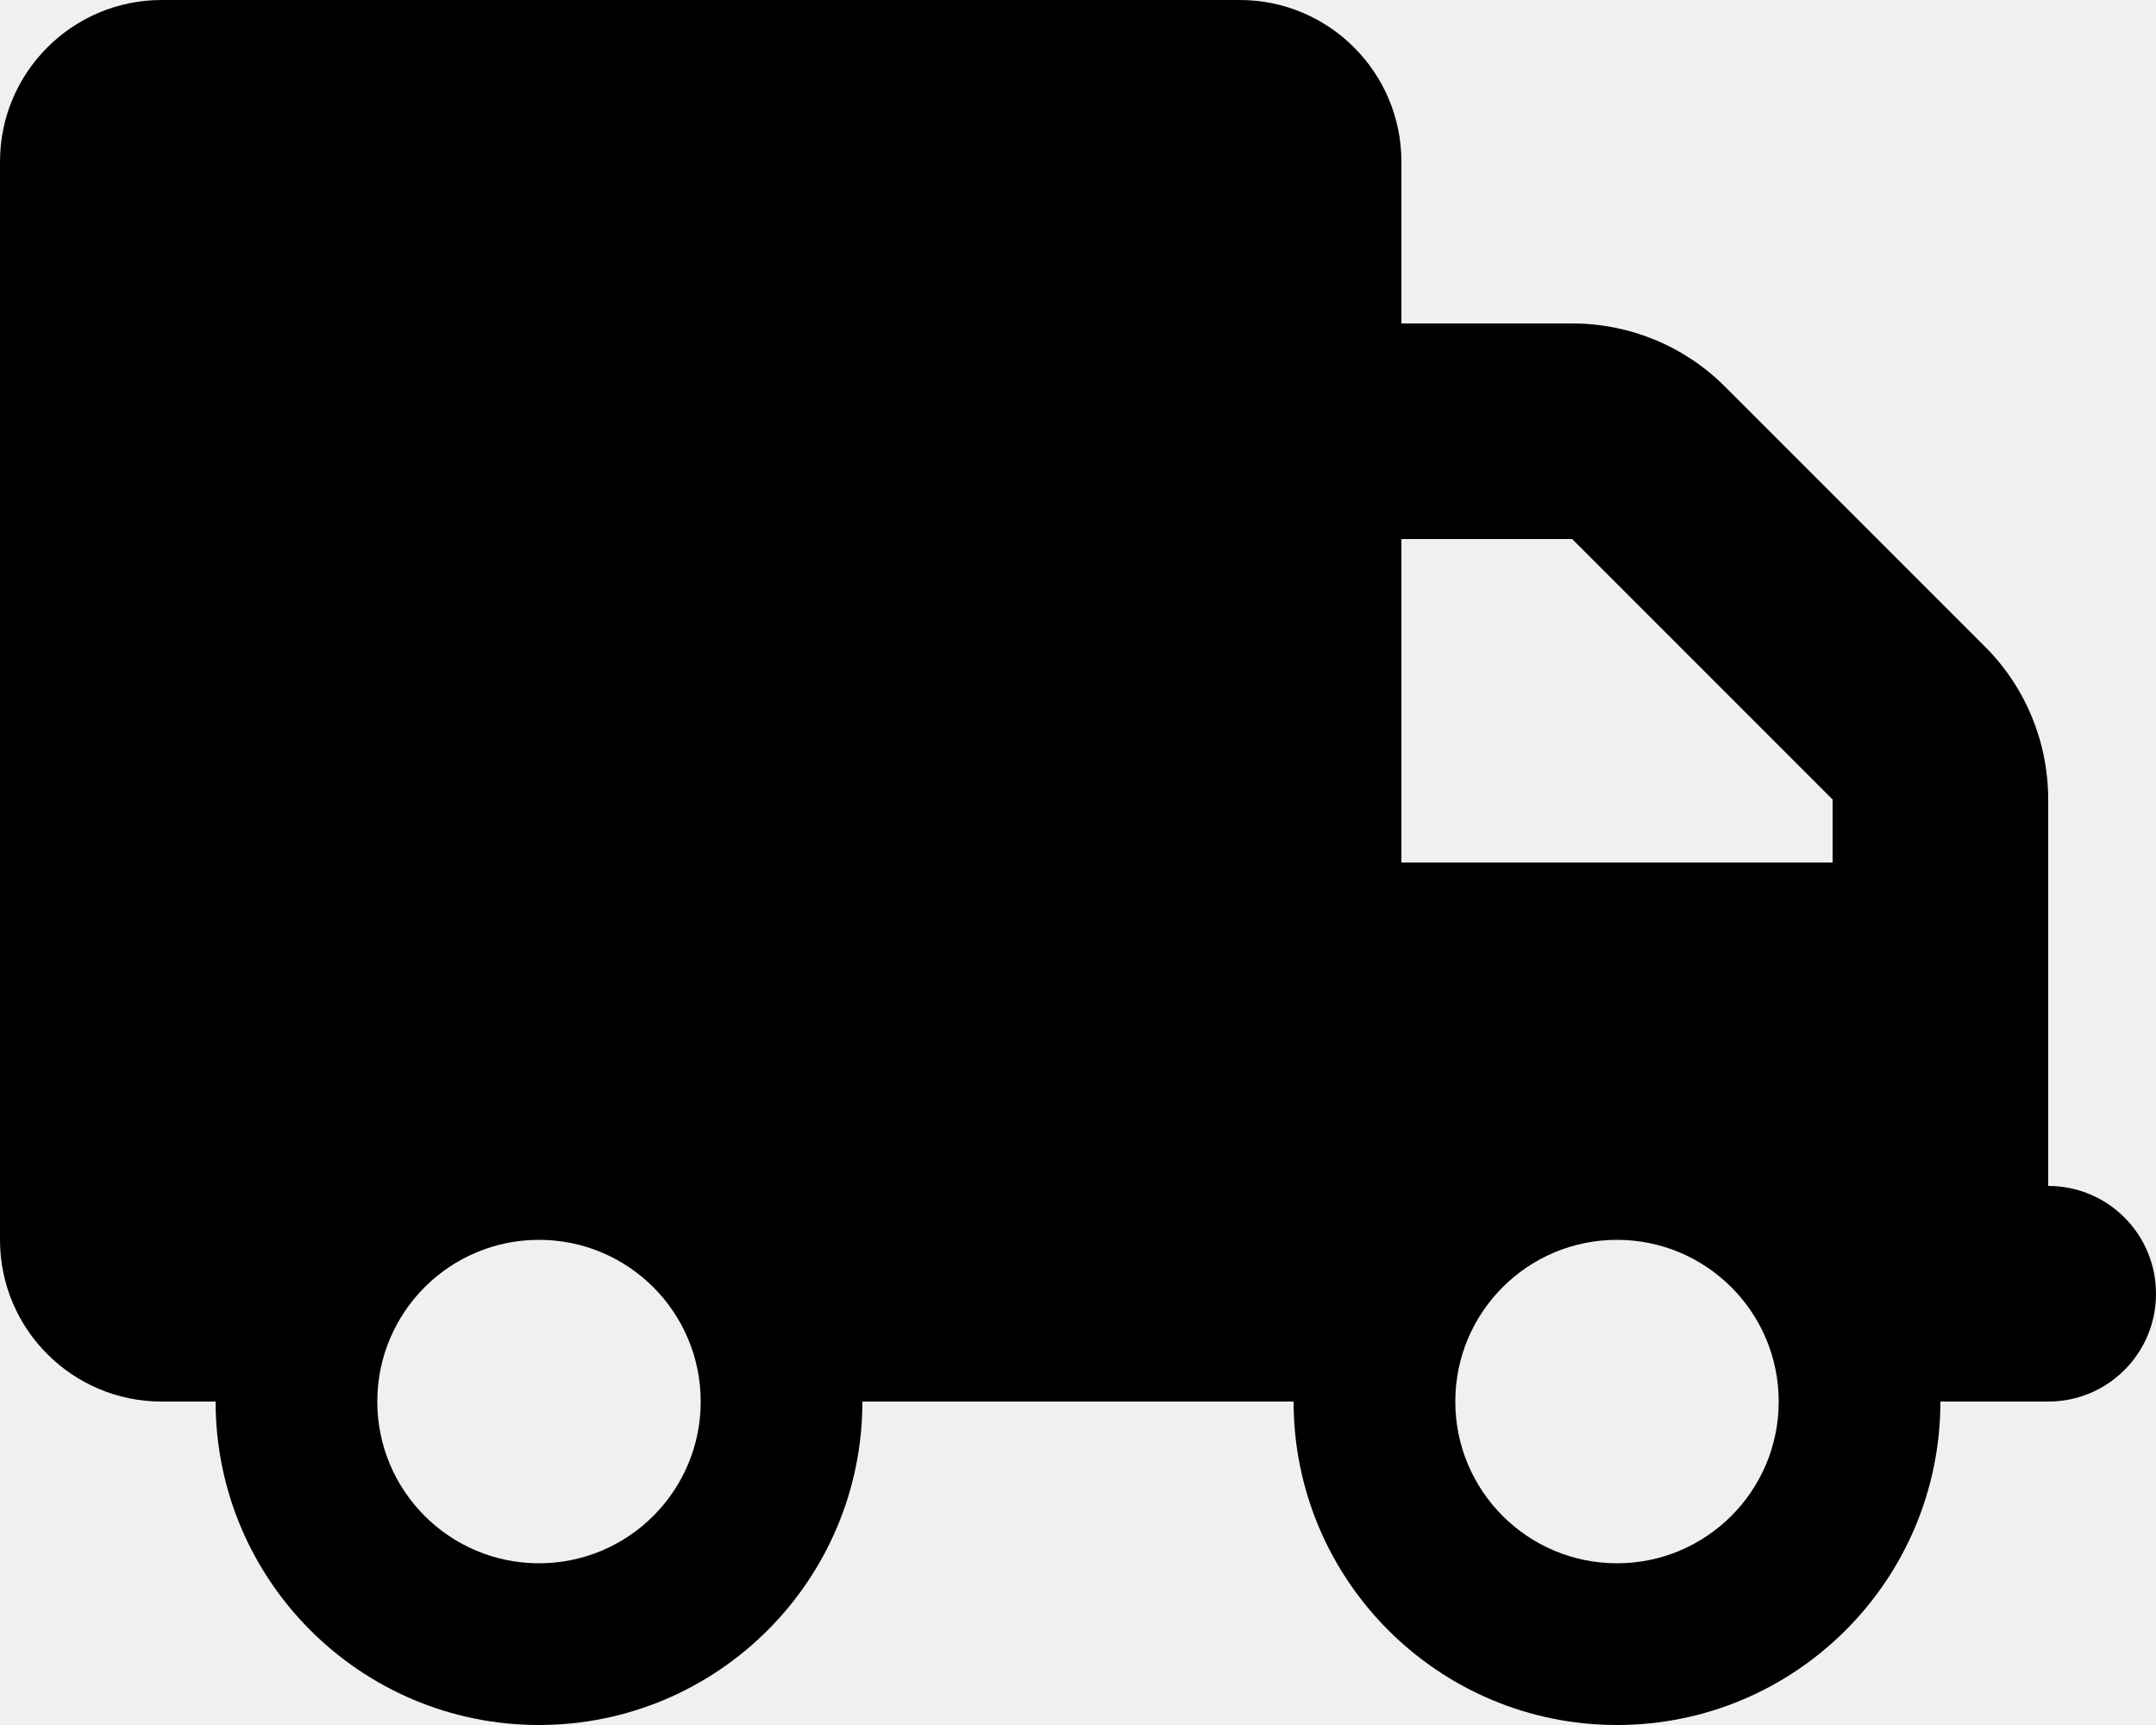
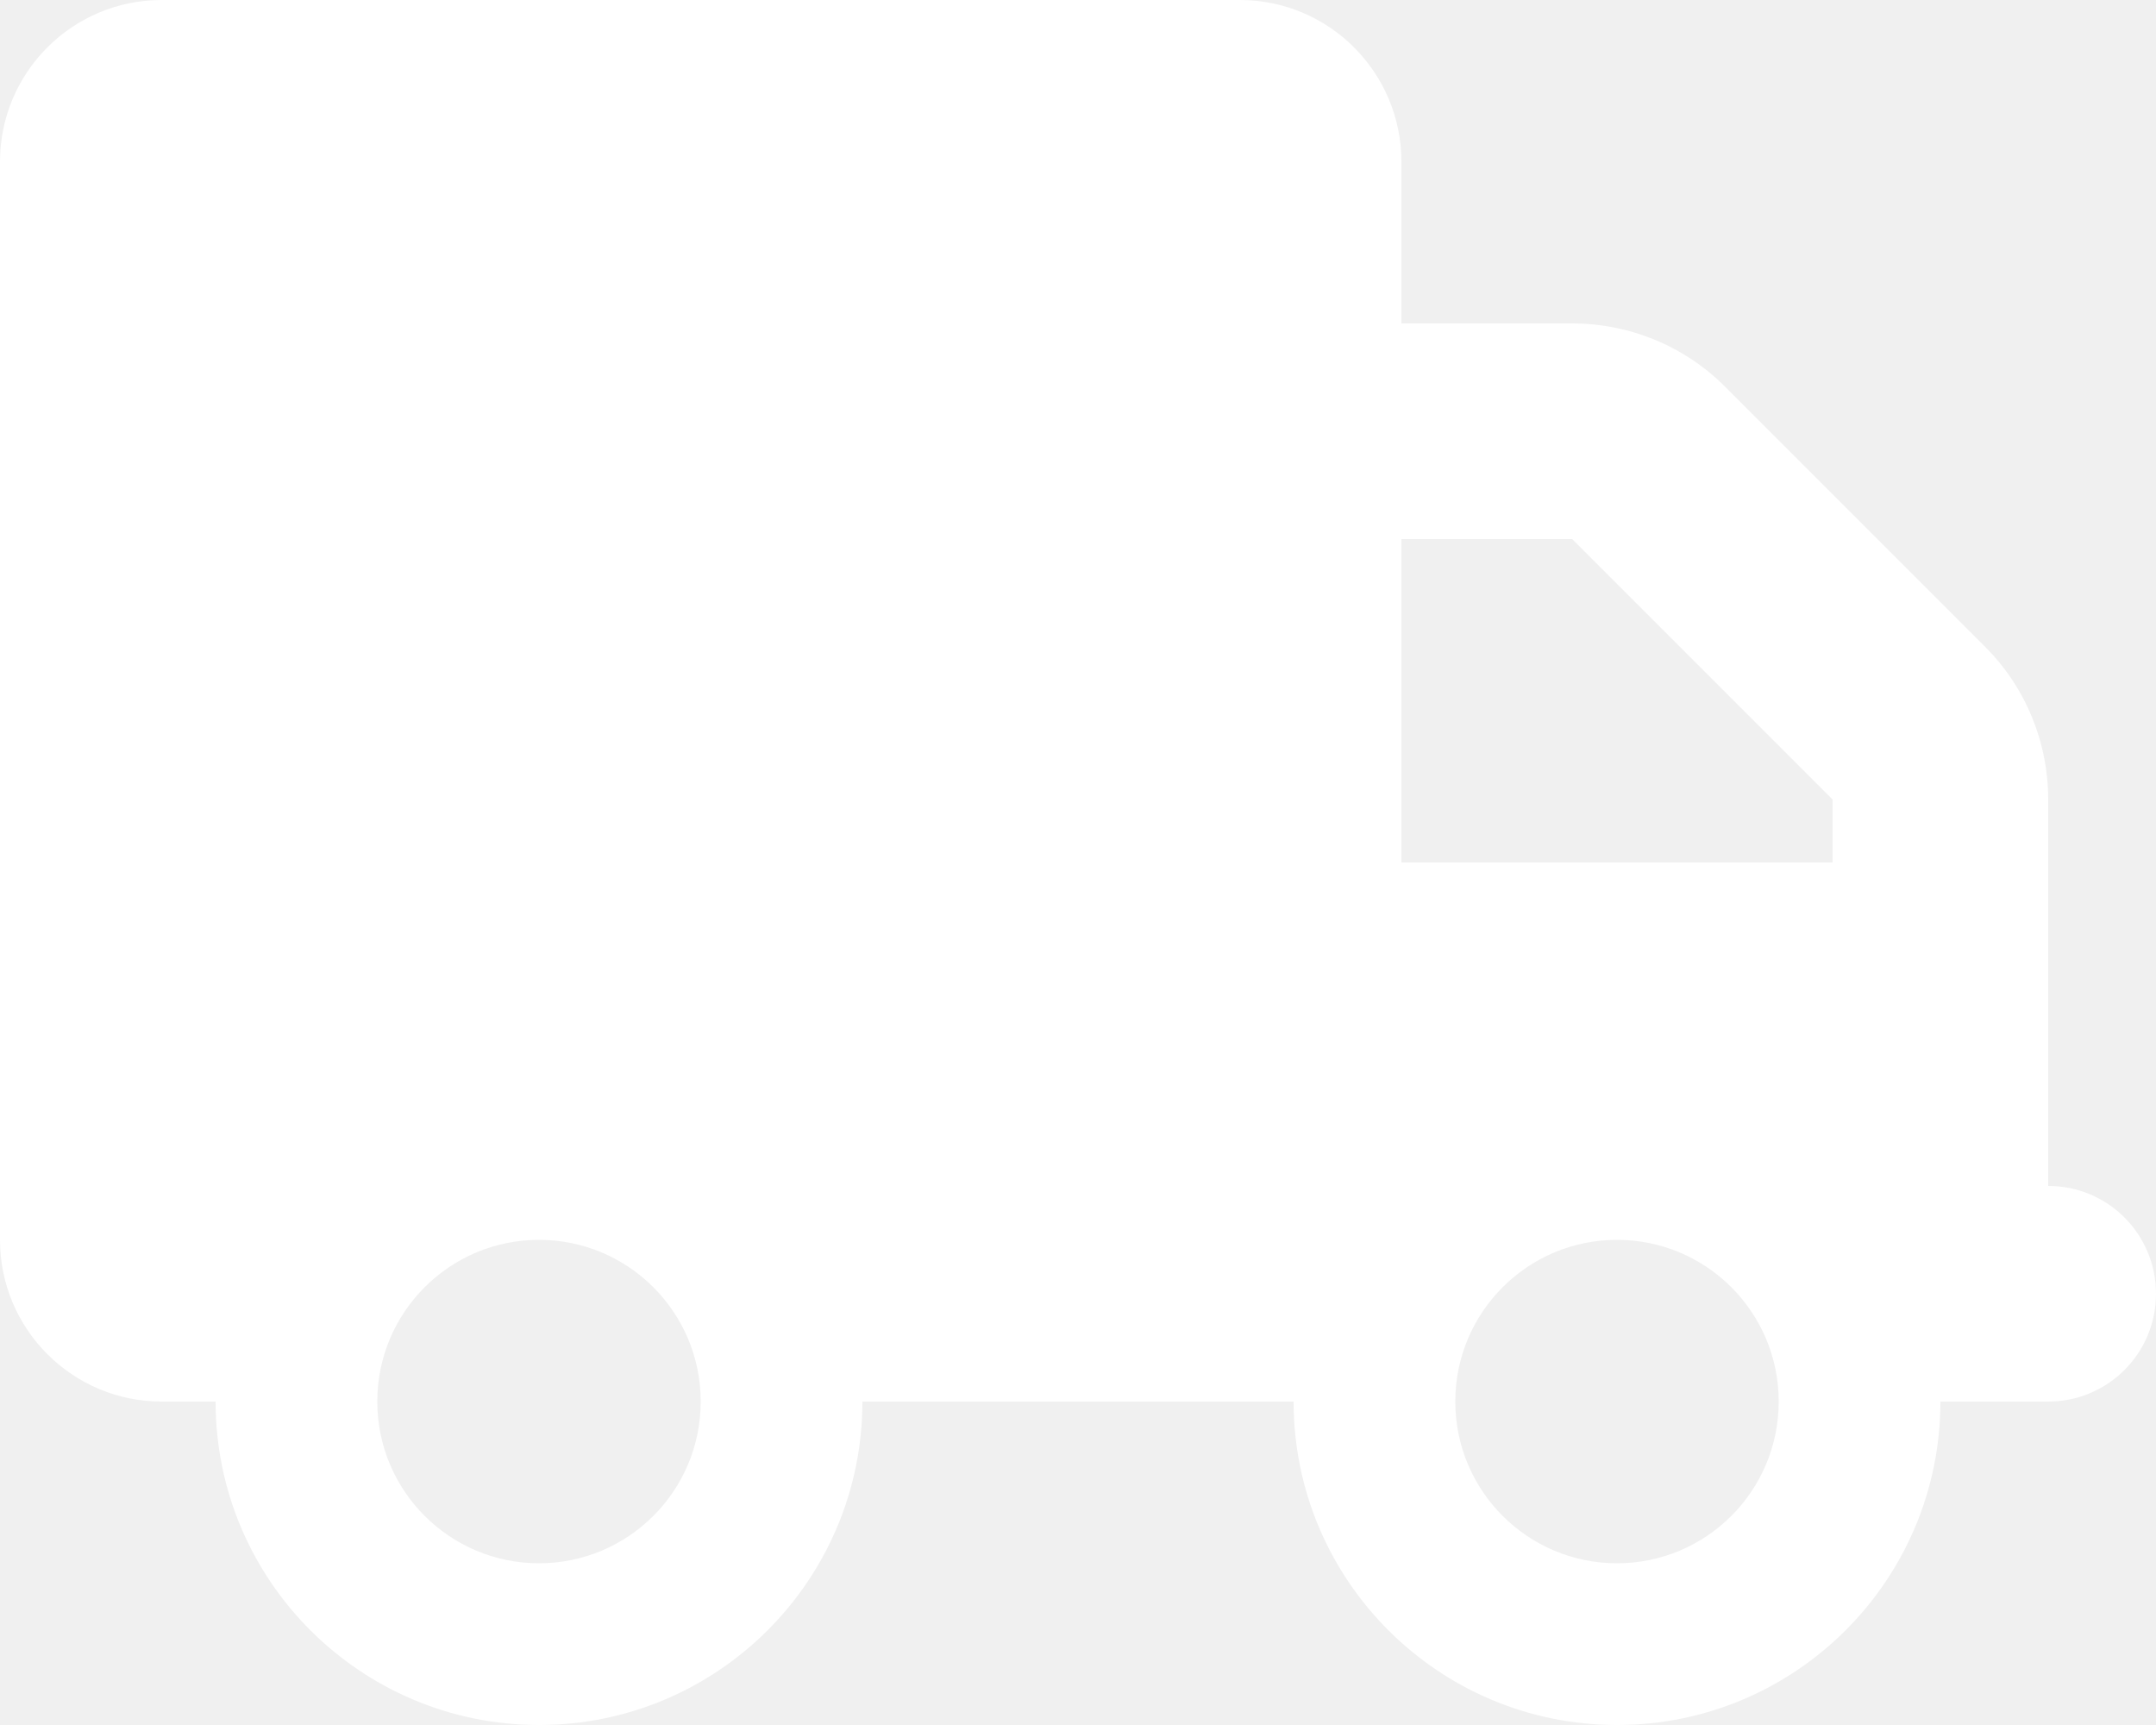
- <svg xmlns="http://www.w3.org/2000/svg" viewBox="0 0 640 512">
+ <svg xmlns="http://www.w3.org/2000/svg" viewBox="0 0 640 512" fill="white">
  <path d="M48 0C21.5 0 0 21.5 0 48V368c0 26.5 21.5 48 48 48H64c0 53 43 96 96 96s96-43 96-96H384c0 53 43 96 96 96s96-43 96-96h32c17.7 0 32-14.3 32-32s-14.3-32-32-32V288 256 237.3c0-17-6.7-33.3-18.7-45.3L512 114.7c-12-12-28.3-18.7-45.3-18.7H416V48c0-26.5-21.5-48-48-48H48zM416 160h50.7L544 237.3V256H416V160zM112 416a48 48 0 1 1 96 0 48 48 0 1 1 -96 0zm368-48a48 48 0 1 1 0 96 48 48 0 1 1 0-96z" />
</svg>
